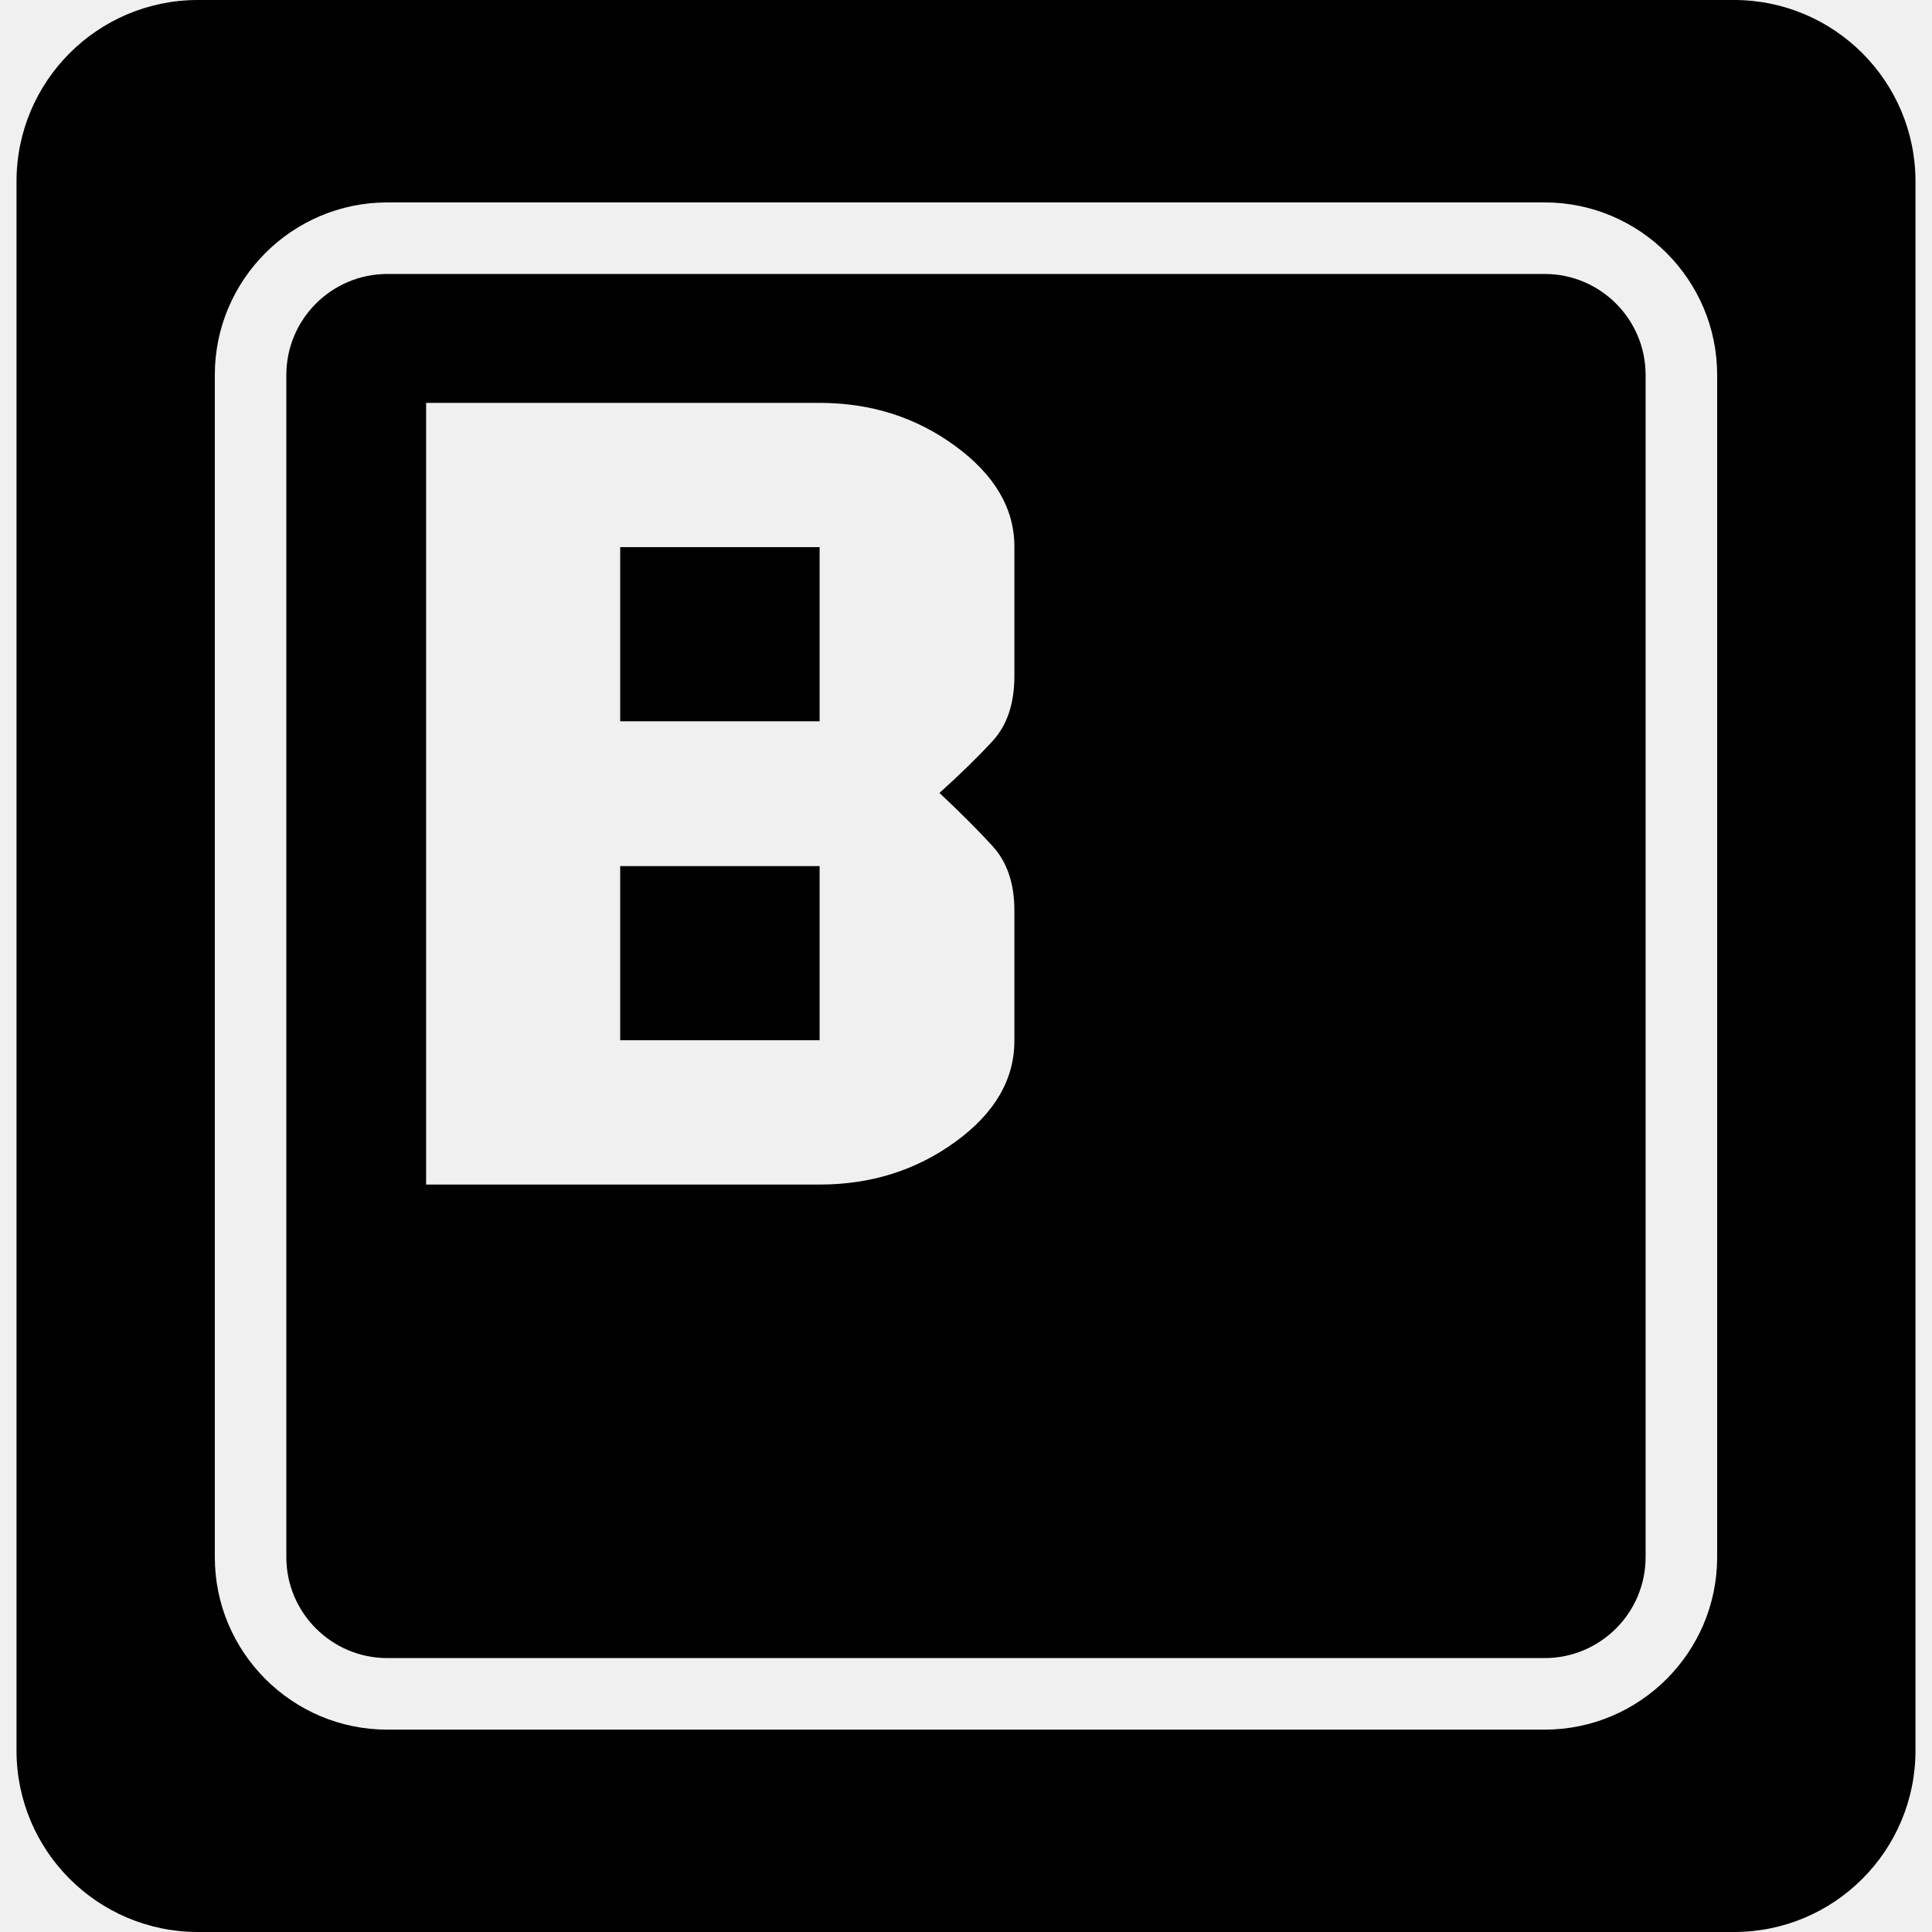
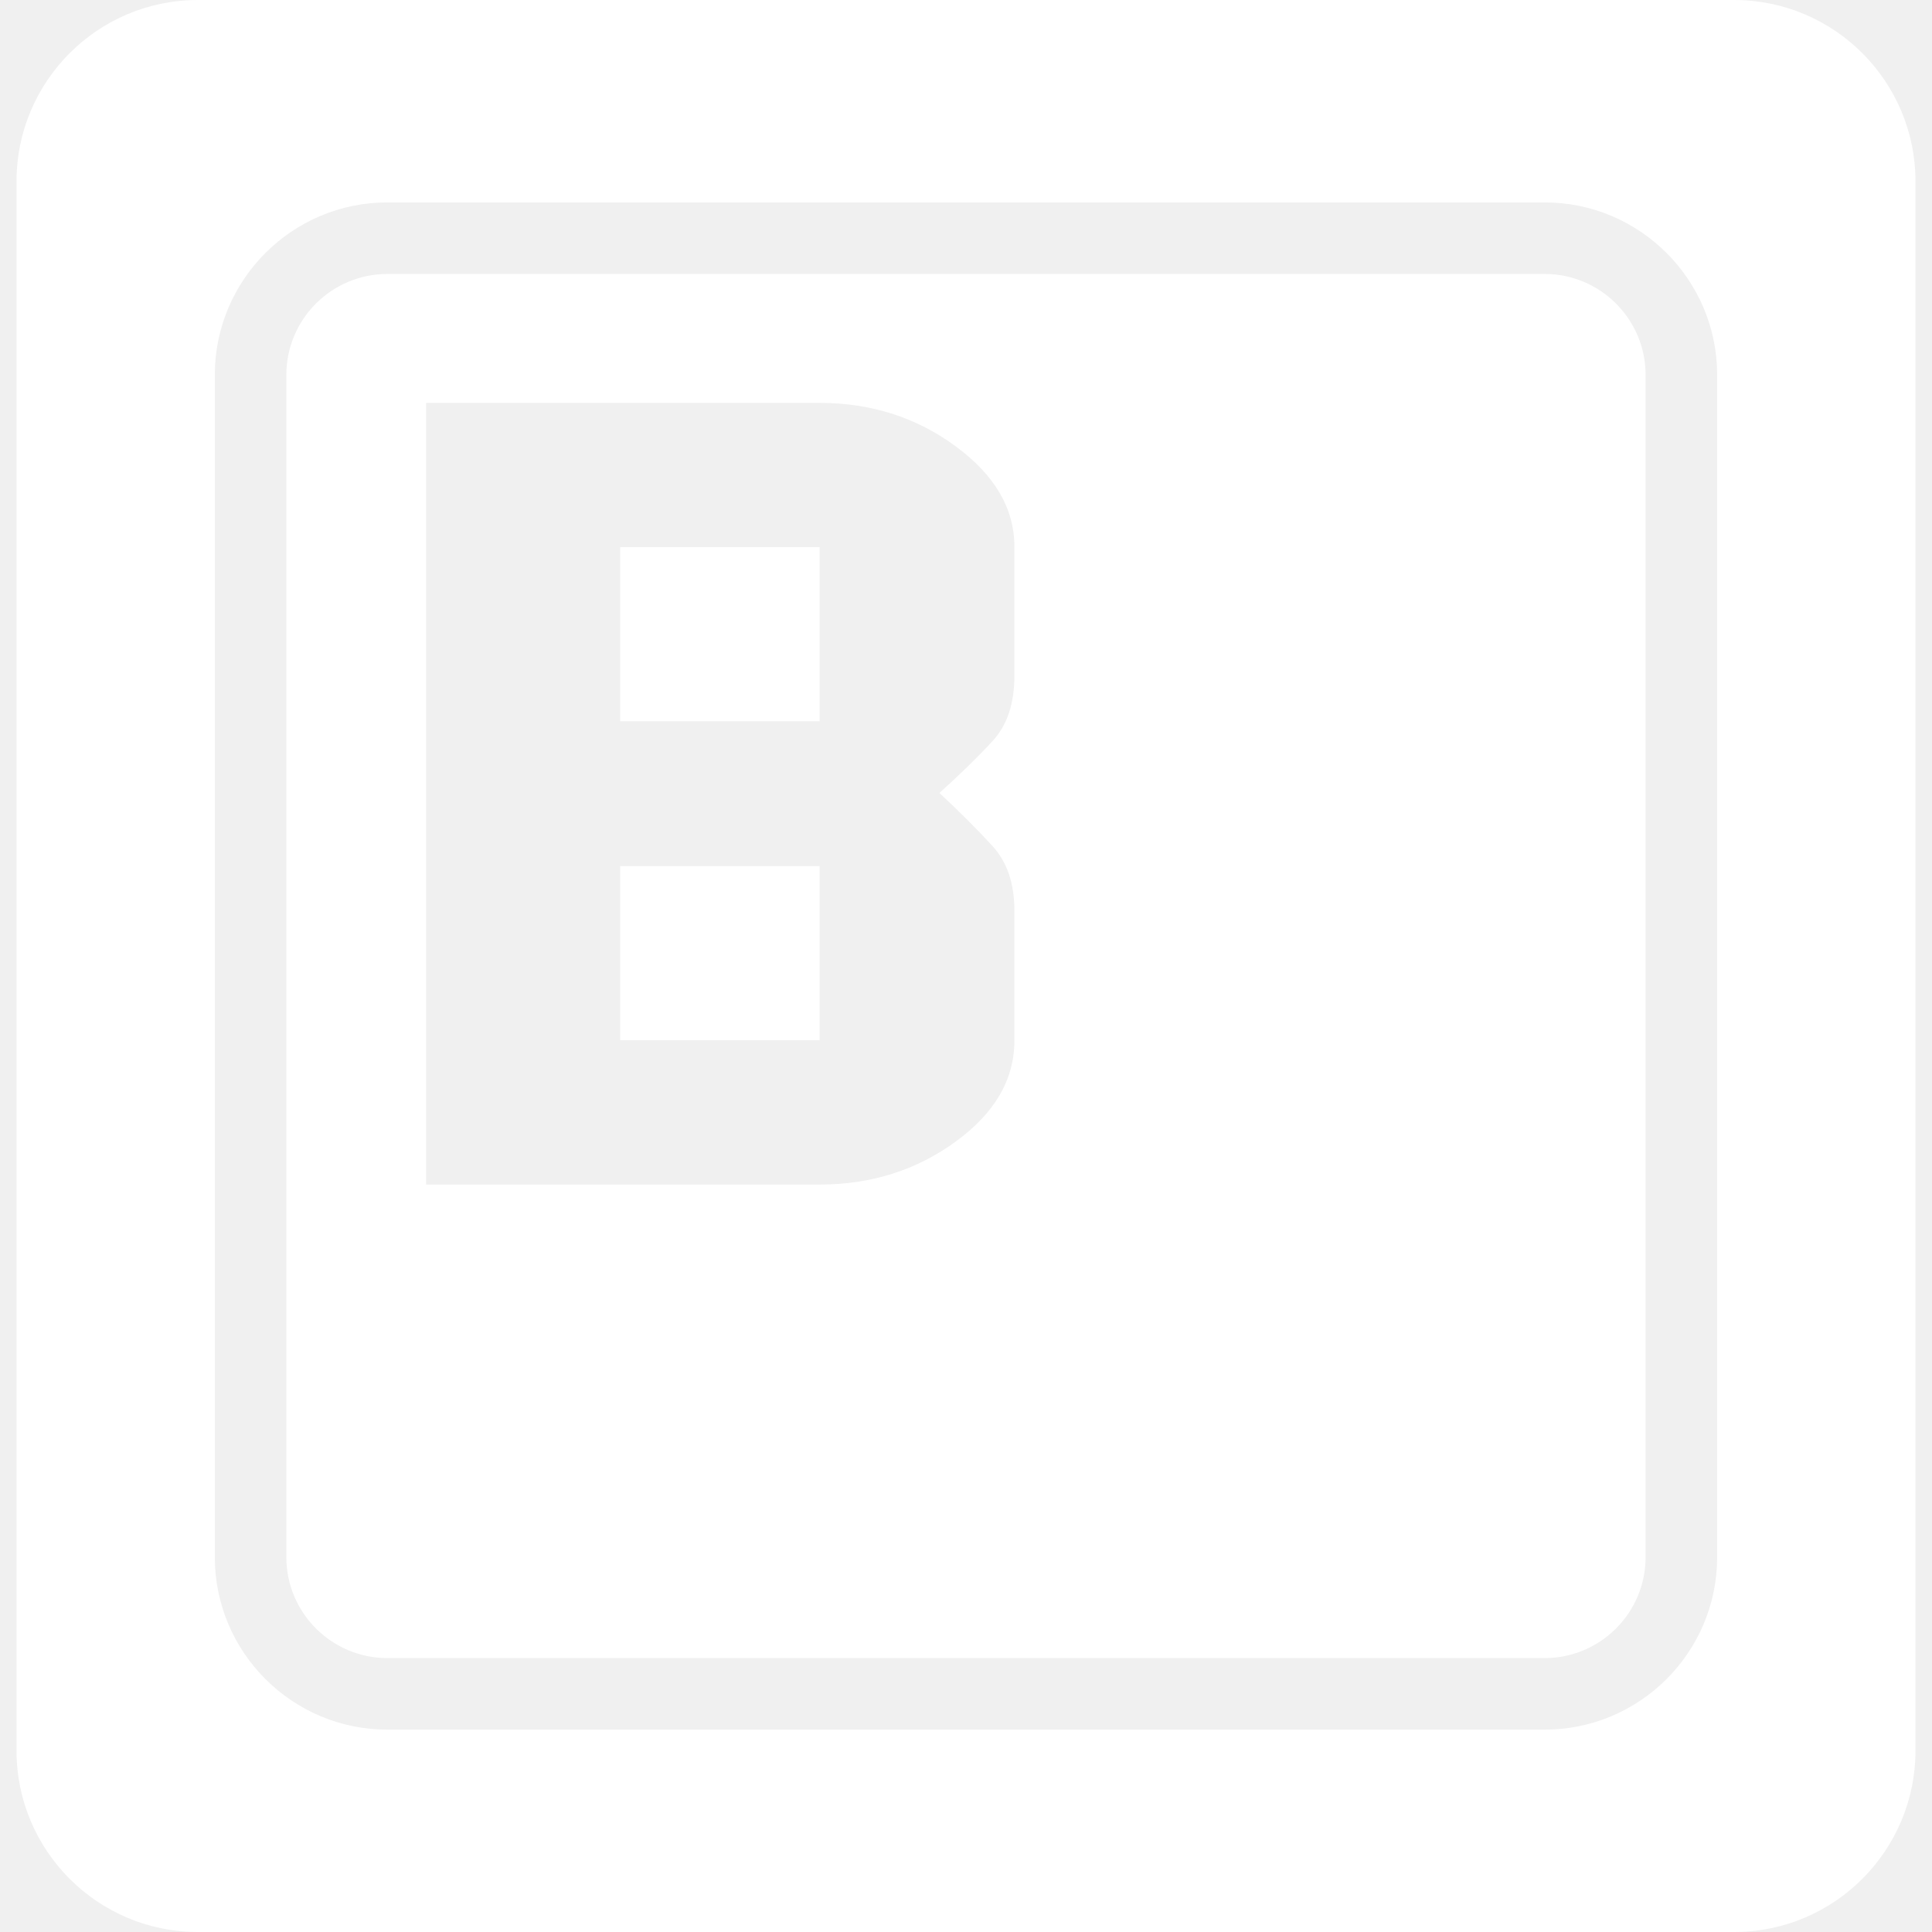
<svg xmlns="http://www.w3.org/2000/svg" width="377.343" height="377.343" viewBox="0 0 377.343 377.343" xml:space="preserve">
-   <path d="M121.131 106.865h38.95v34.011h-38.95zm0 96.31h38.95v-34.011h-38.95zM321.406 73.223v230.911c0 10.866-8.844 19.71-19.717 19.71H75.651c-10.876 0-19.725-8.844-19.725-19.71V73.223c0-10.87 8.843-19.713 19.725-19.713H301.69c10.872-.005 19.716 8.843 19.716 19.713M198.122 106.77c0-7.453-3.839-13.998-11.504-19.628s-16.513-8.454-26.532-8.454h-76.86v152.669h76.859c10.02 0 18.868-2.786 26.532-8.362 7.666-5.57 11.504-12.142 11.504-19.731v-25.458c0-5.25-1.418-9.425-4.246-12.534q-4.255-4.665-10.389-10.397c4.09-3.691 7.558-7.075 10.389-10.156 2.828-3.078 4.246-7.302 4.246-12.681V106.77zm175.995-71.331v306.464c0 19.573-15.867 35.439-35.436 35.439H38.662c-19.568 0-35.437-15.866-35.437-35.439V35.439C3.226 15.869 19.094 0 38.662 0h300.02c19.568.005 35.435 15.874 35.435 35.439m-38.736 37.784c0-18.569-15.113-33.688-33.691-33.688H75.651c-18.576 0-33.695 15.114-33.695 33.688v230.911c0 18.565 15.114 33.685 33.695 33.685H301.69c18.572 0 33.691-15.113 33.691-33.685z" />
+   <path d="M121.131 106.865h38.95v34.011h-38.95zm0 96.31h38.95v-34.011h-38.95zM321.406 73.223v230.911c0 10.866-8.844 19.71-19.717 19.71H75.651c-10.876 0-19.725-8.844-19.725-19.71V73.223c0-10.87 8.843-19.713 19.725-19.713H301.69c10.872-.005 19.716 8.843 19.716 19.713M198.122 106.77c0-7.453-3.839-13.998-11.504-19.628s-16.513-8.454-26.532-8.454h-76.86v152.669h76.859c10.02 0 18.868-2.786 26.532-8.362 7.666-5.57 11.504-12.142 11.504-19.731v-25.458c0-5.25-1.418-9.425-4.246-12.534q-4.255-4.665-10.389-10.397c4.09-3.691 7.558-7.075 10.389-10.156 2.828-3.078 4.246-7.302 4.246-12.681V106.77zm175.995-71.331v306.464c0 19.573-15.867 35.439-35.436 35.439H38.662c-19.568 0-35.437-15.866-35.437-35.439V35.439C3.226 15.869 19.094 0 38.662 0h300.02c19.568.005 35.435 15.874 35.435 35.439m-38.736 37.784c0-18.569-15.113-33.688-33.691-33.688H75.651c-18.576 0-33.695 15.114-33.695 33.688v230.911c0 18.565 15.114 33.685 33.695 33.685H301.69c18.572 0 33.691-15.113 33.691-33.685z" fill="white" />
</svg>
